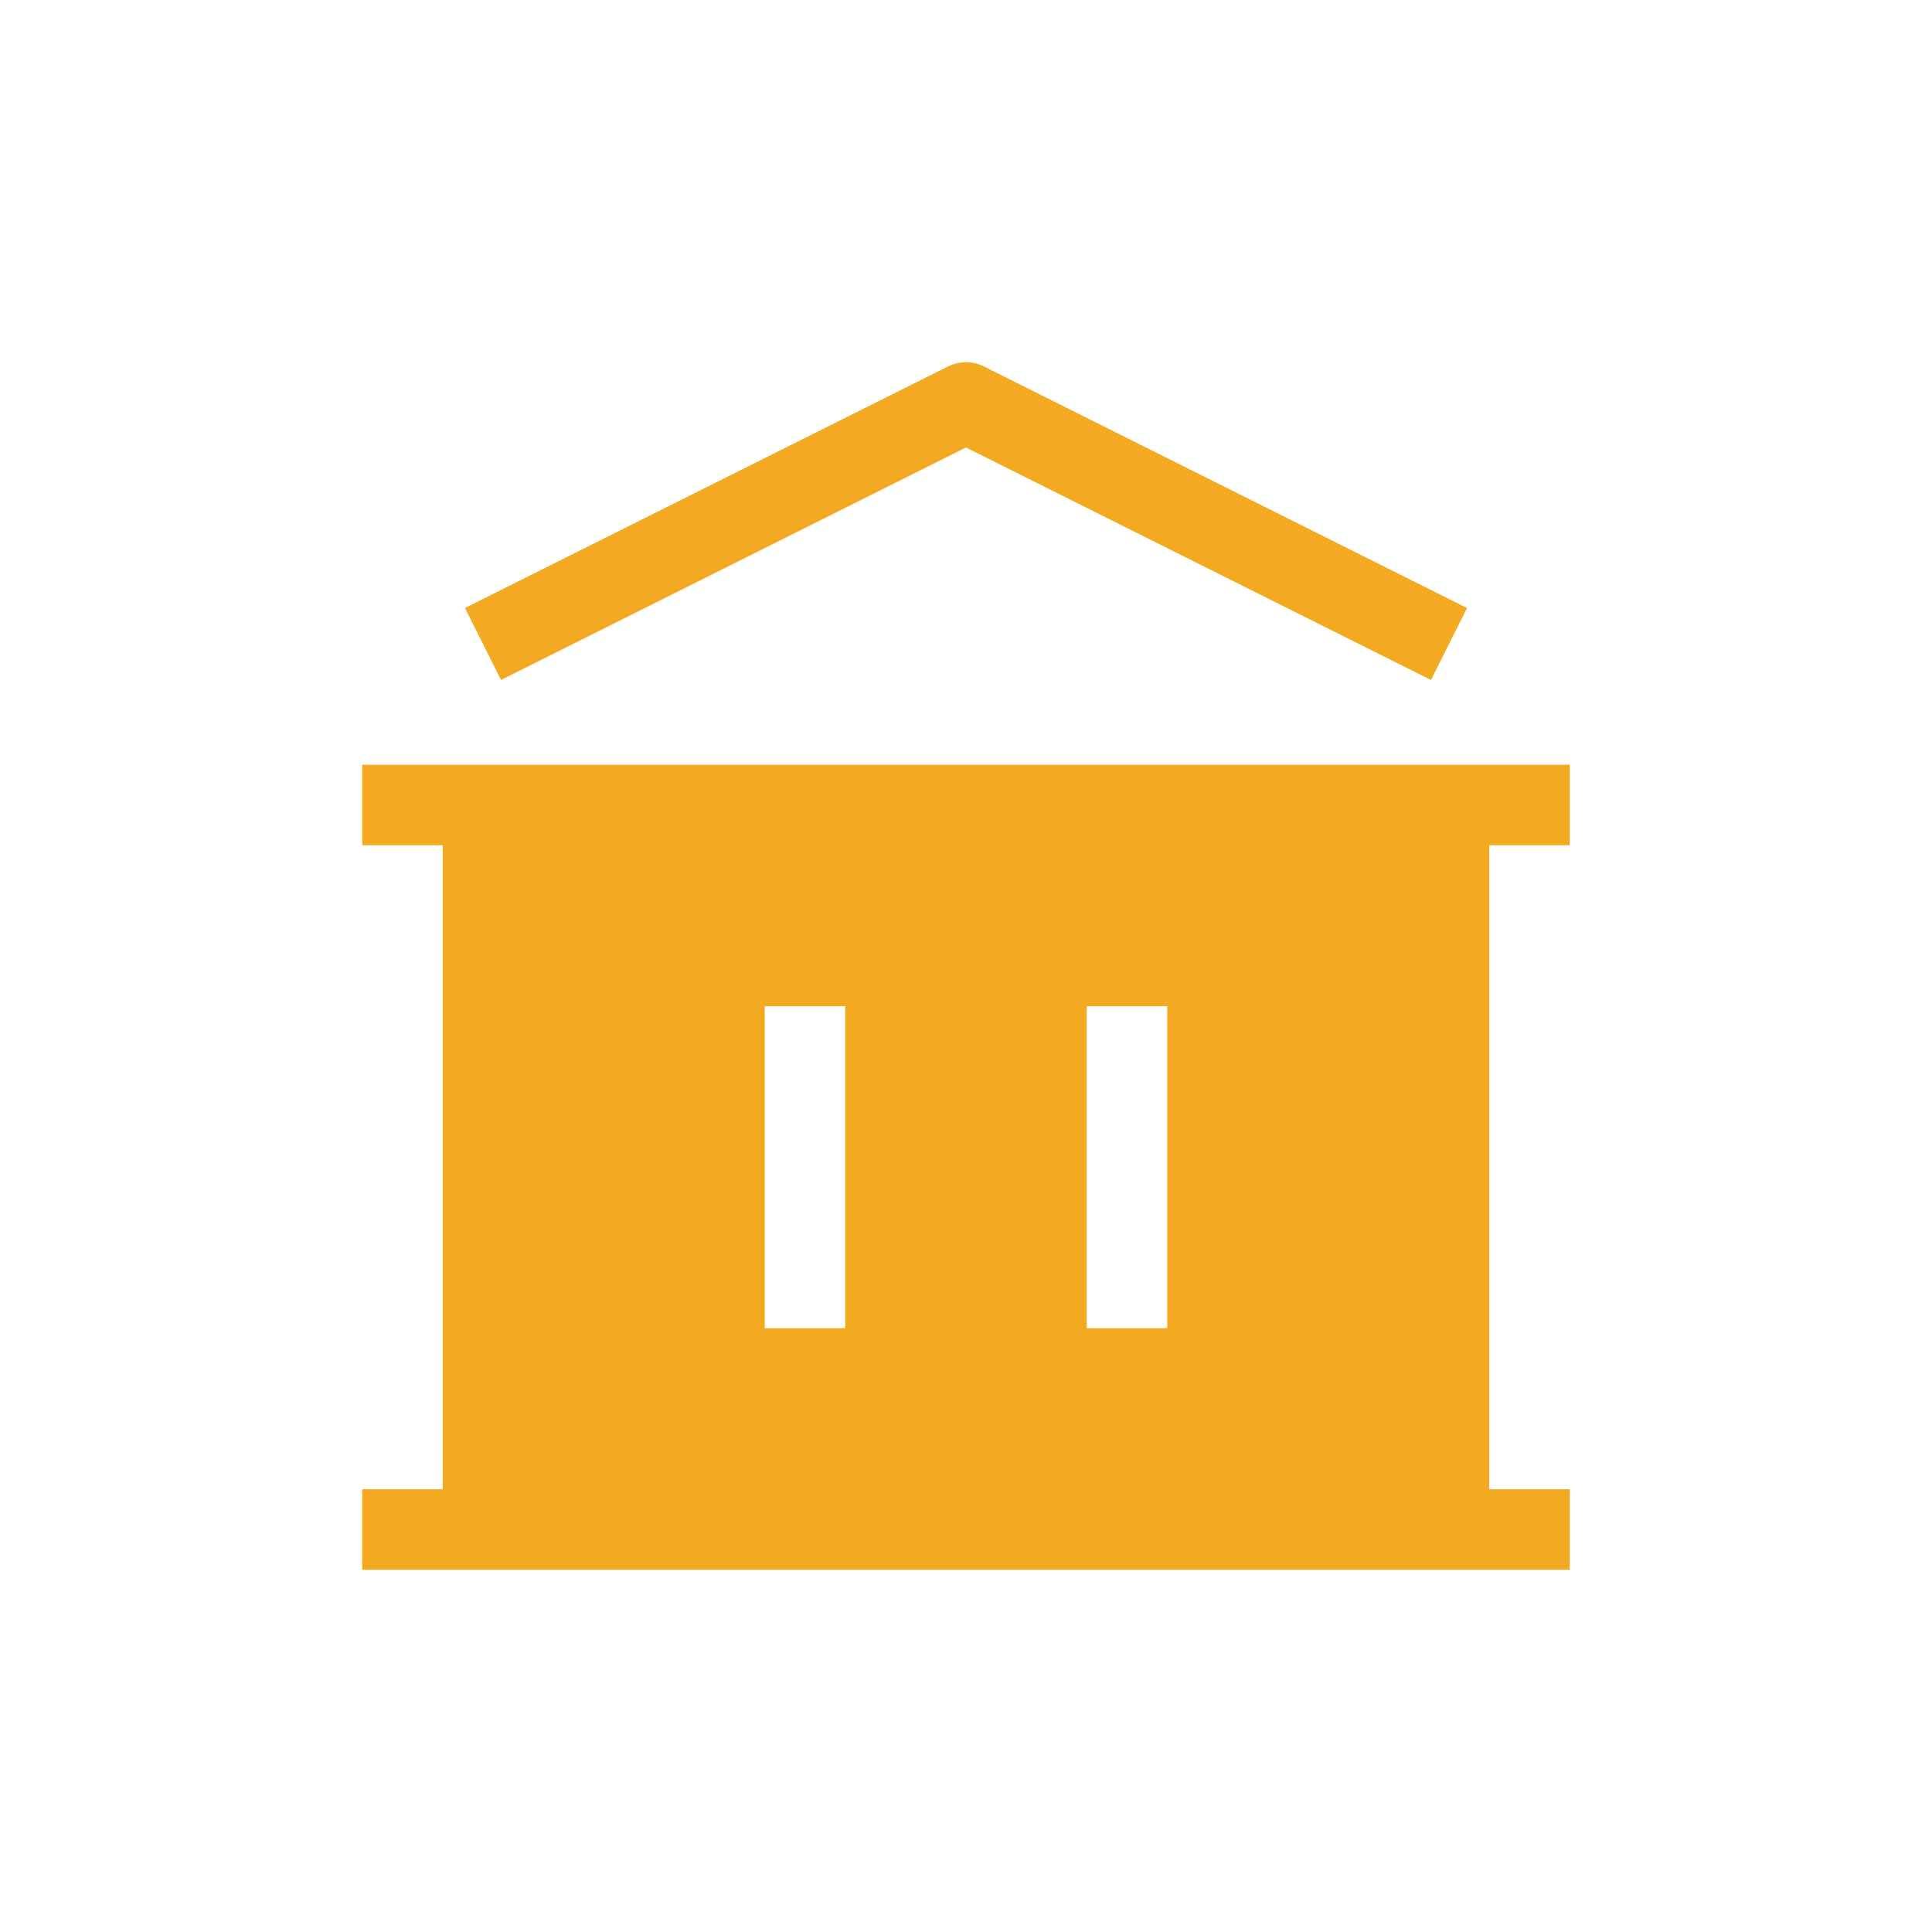
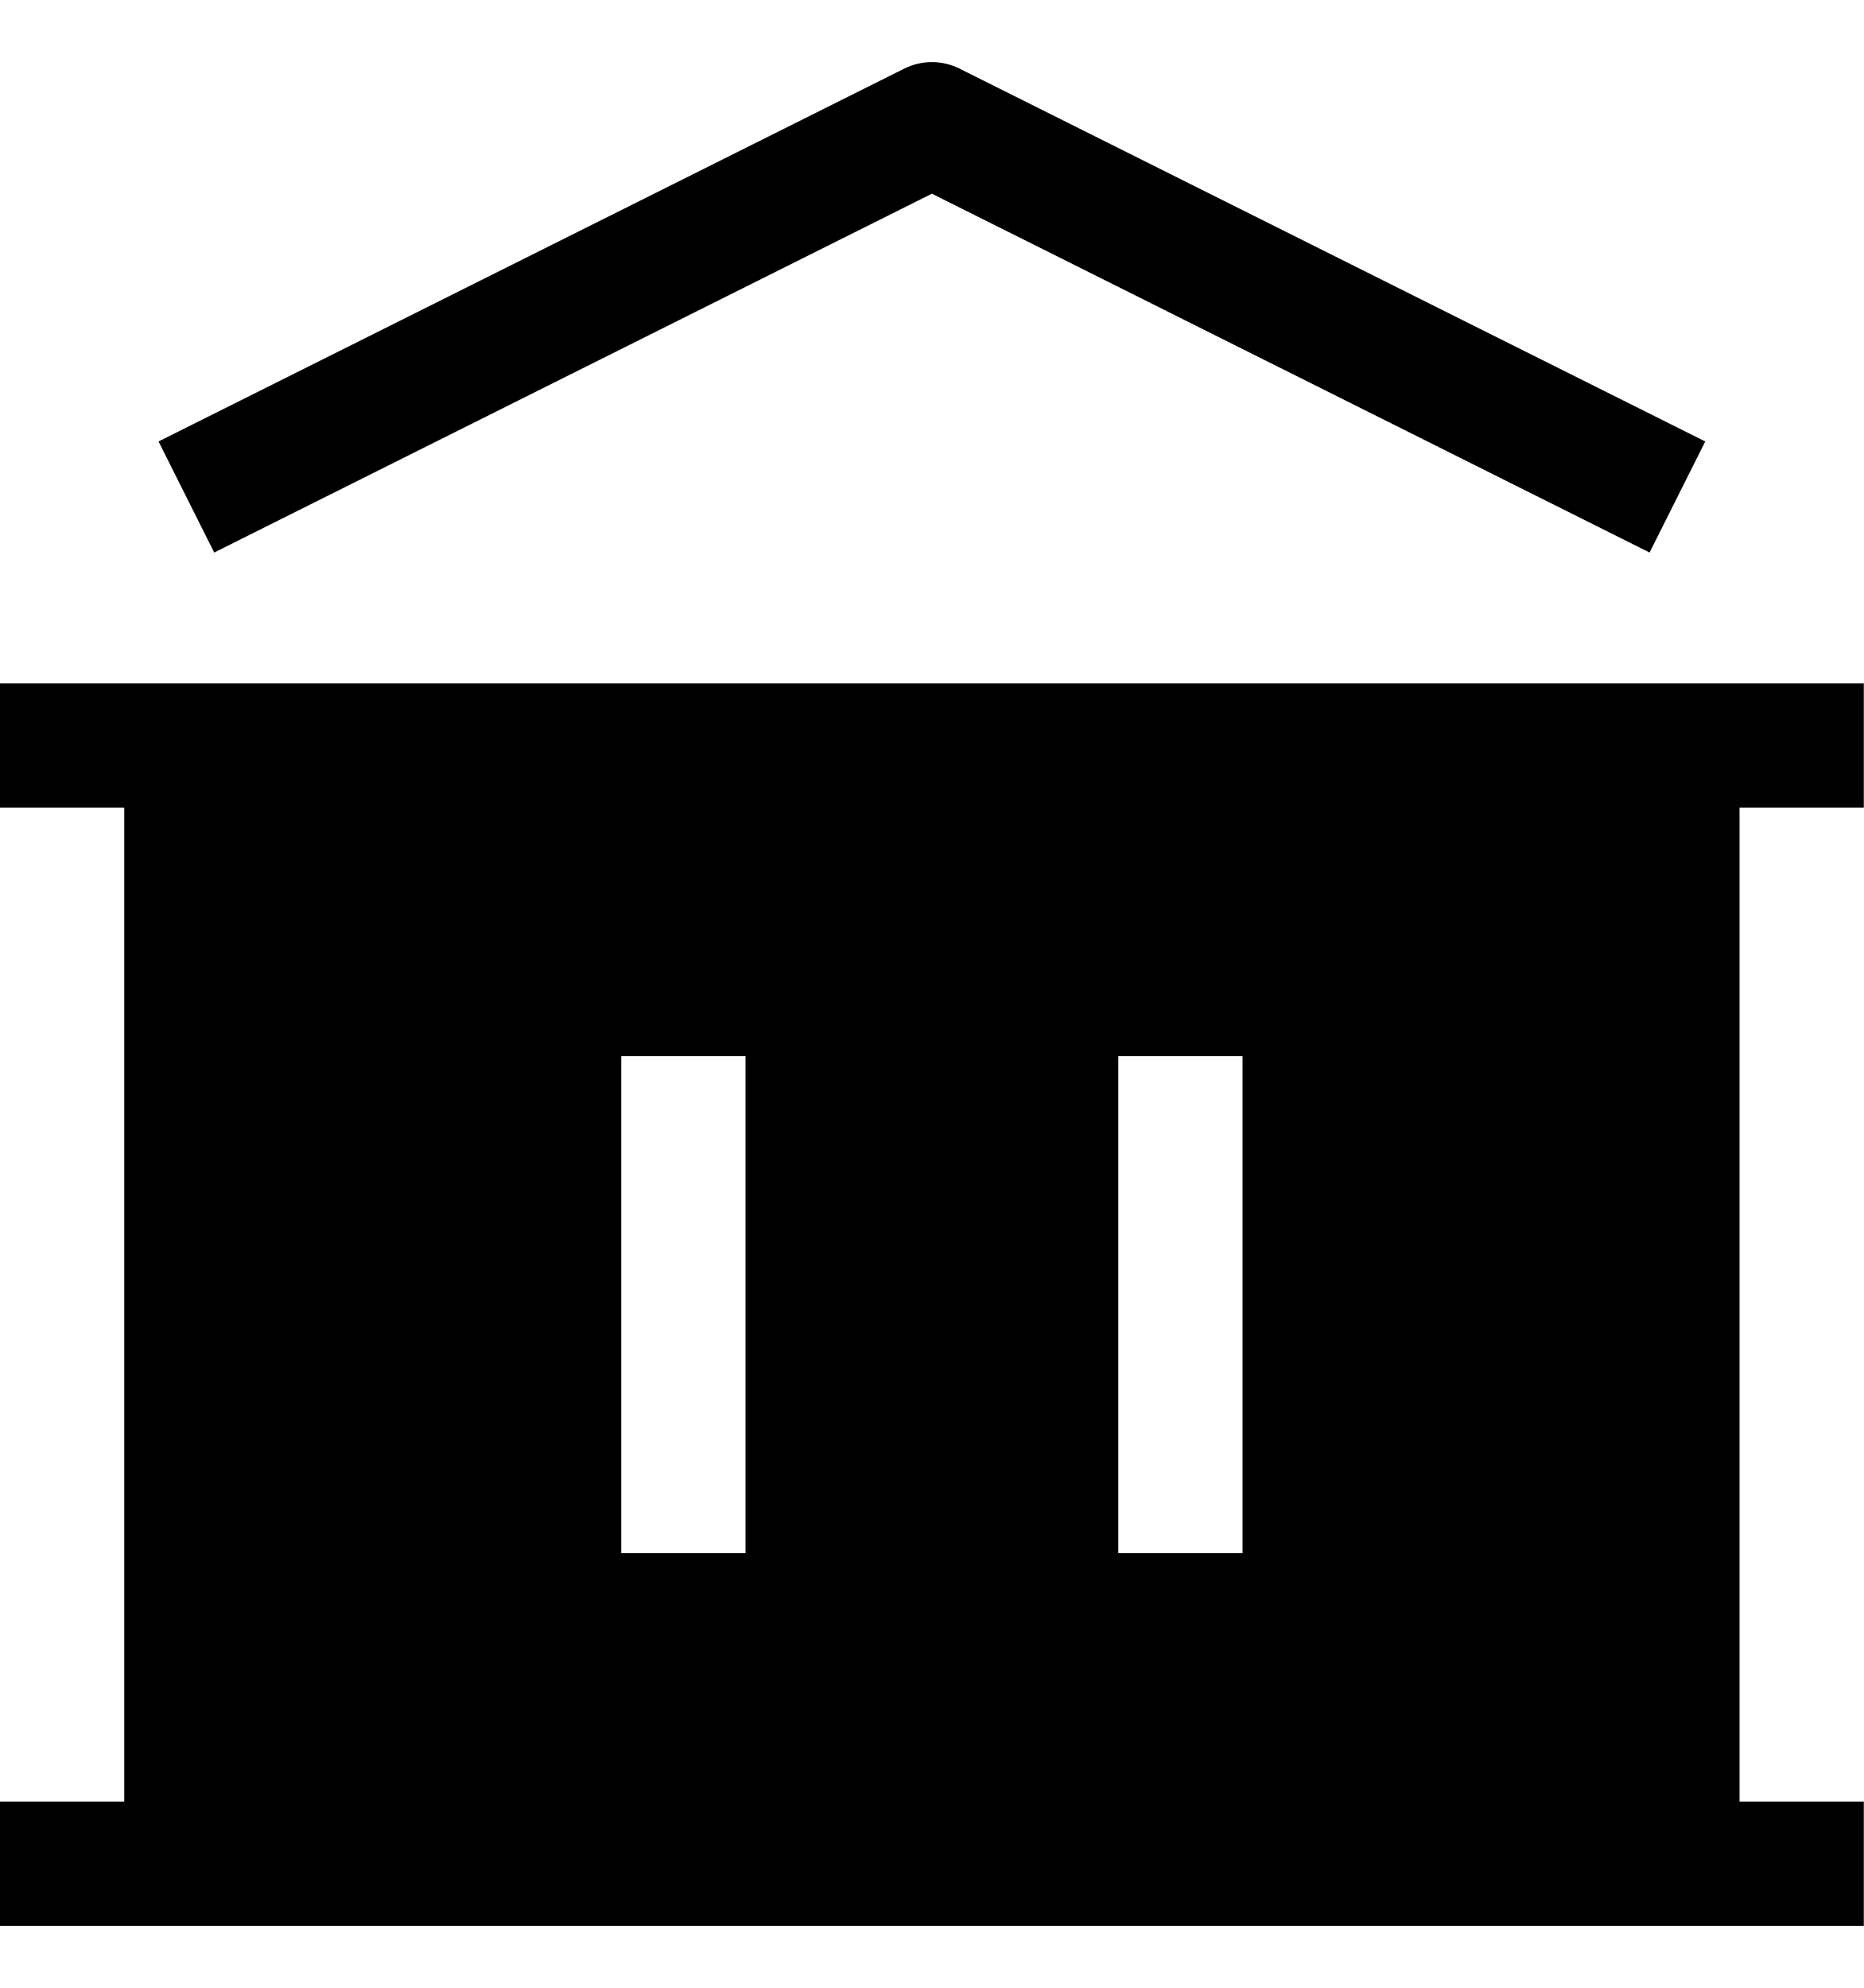
- <svg xmlns="http://www.w3.org/2000/svg" width="24" height="24" viewBox="0 0 24 24" fill="none">
-   <path d="M12.224 4.553C12.083 4.482 11.917 4.482 11.776 4.553L5.776 7.553L6.224 8.447L12 5.559L17.776 8.447L18.224 7.553L12.224 4.553Z" fill="#F3AA20" />
-   <path fill-rule="evenodd" clip-rule="evenodd" d="M18.5 10.5H19.5V9.5H4.5V10.5H5.5V18.5H4.5V19.5H19.5V18.5H18.5V10.5ZM9.5 16.5V12.5H10.5V16.5H9.5ZM13.5 16.5V12.5H14.5V16.5H13.5Z" fill="#F3AA20" />
+ <svg xmlns="http://www.w3.org/2000/svg" width="15" height="16" viewBox="0 0 15 16" fill="none">
+   <path d="M7.724 0.553C7.583 0.482 7.417 0.482 7.276 0.553L1.276 3.553L1.724 4.447L7.5 1.559L13.276 4.447L13.724 3.553L7.724 0.553Z" fill="currentColor" />
+   <path fill-rule="evenodd" clip-rule="evenodd" d="M14 6.5H15V5.5H0V6.5H1V14.5H0V15.5H15V14.5H14V6.5ZM5 12.5V8.5H6V12.5H5ZM9 12.5V8.5H10V12.5H9Z" fill="currentColor" />
</svg>
